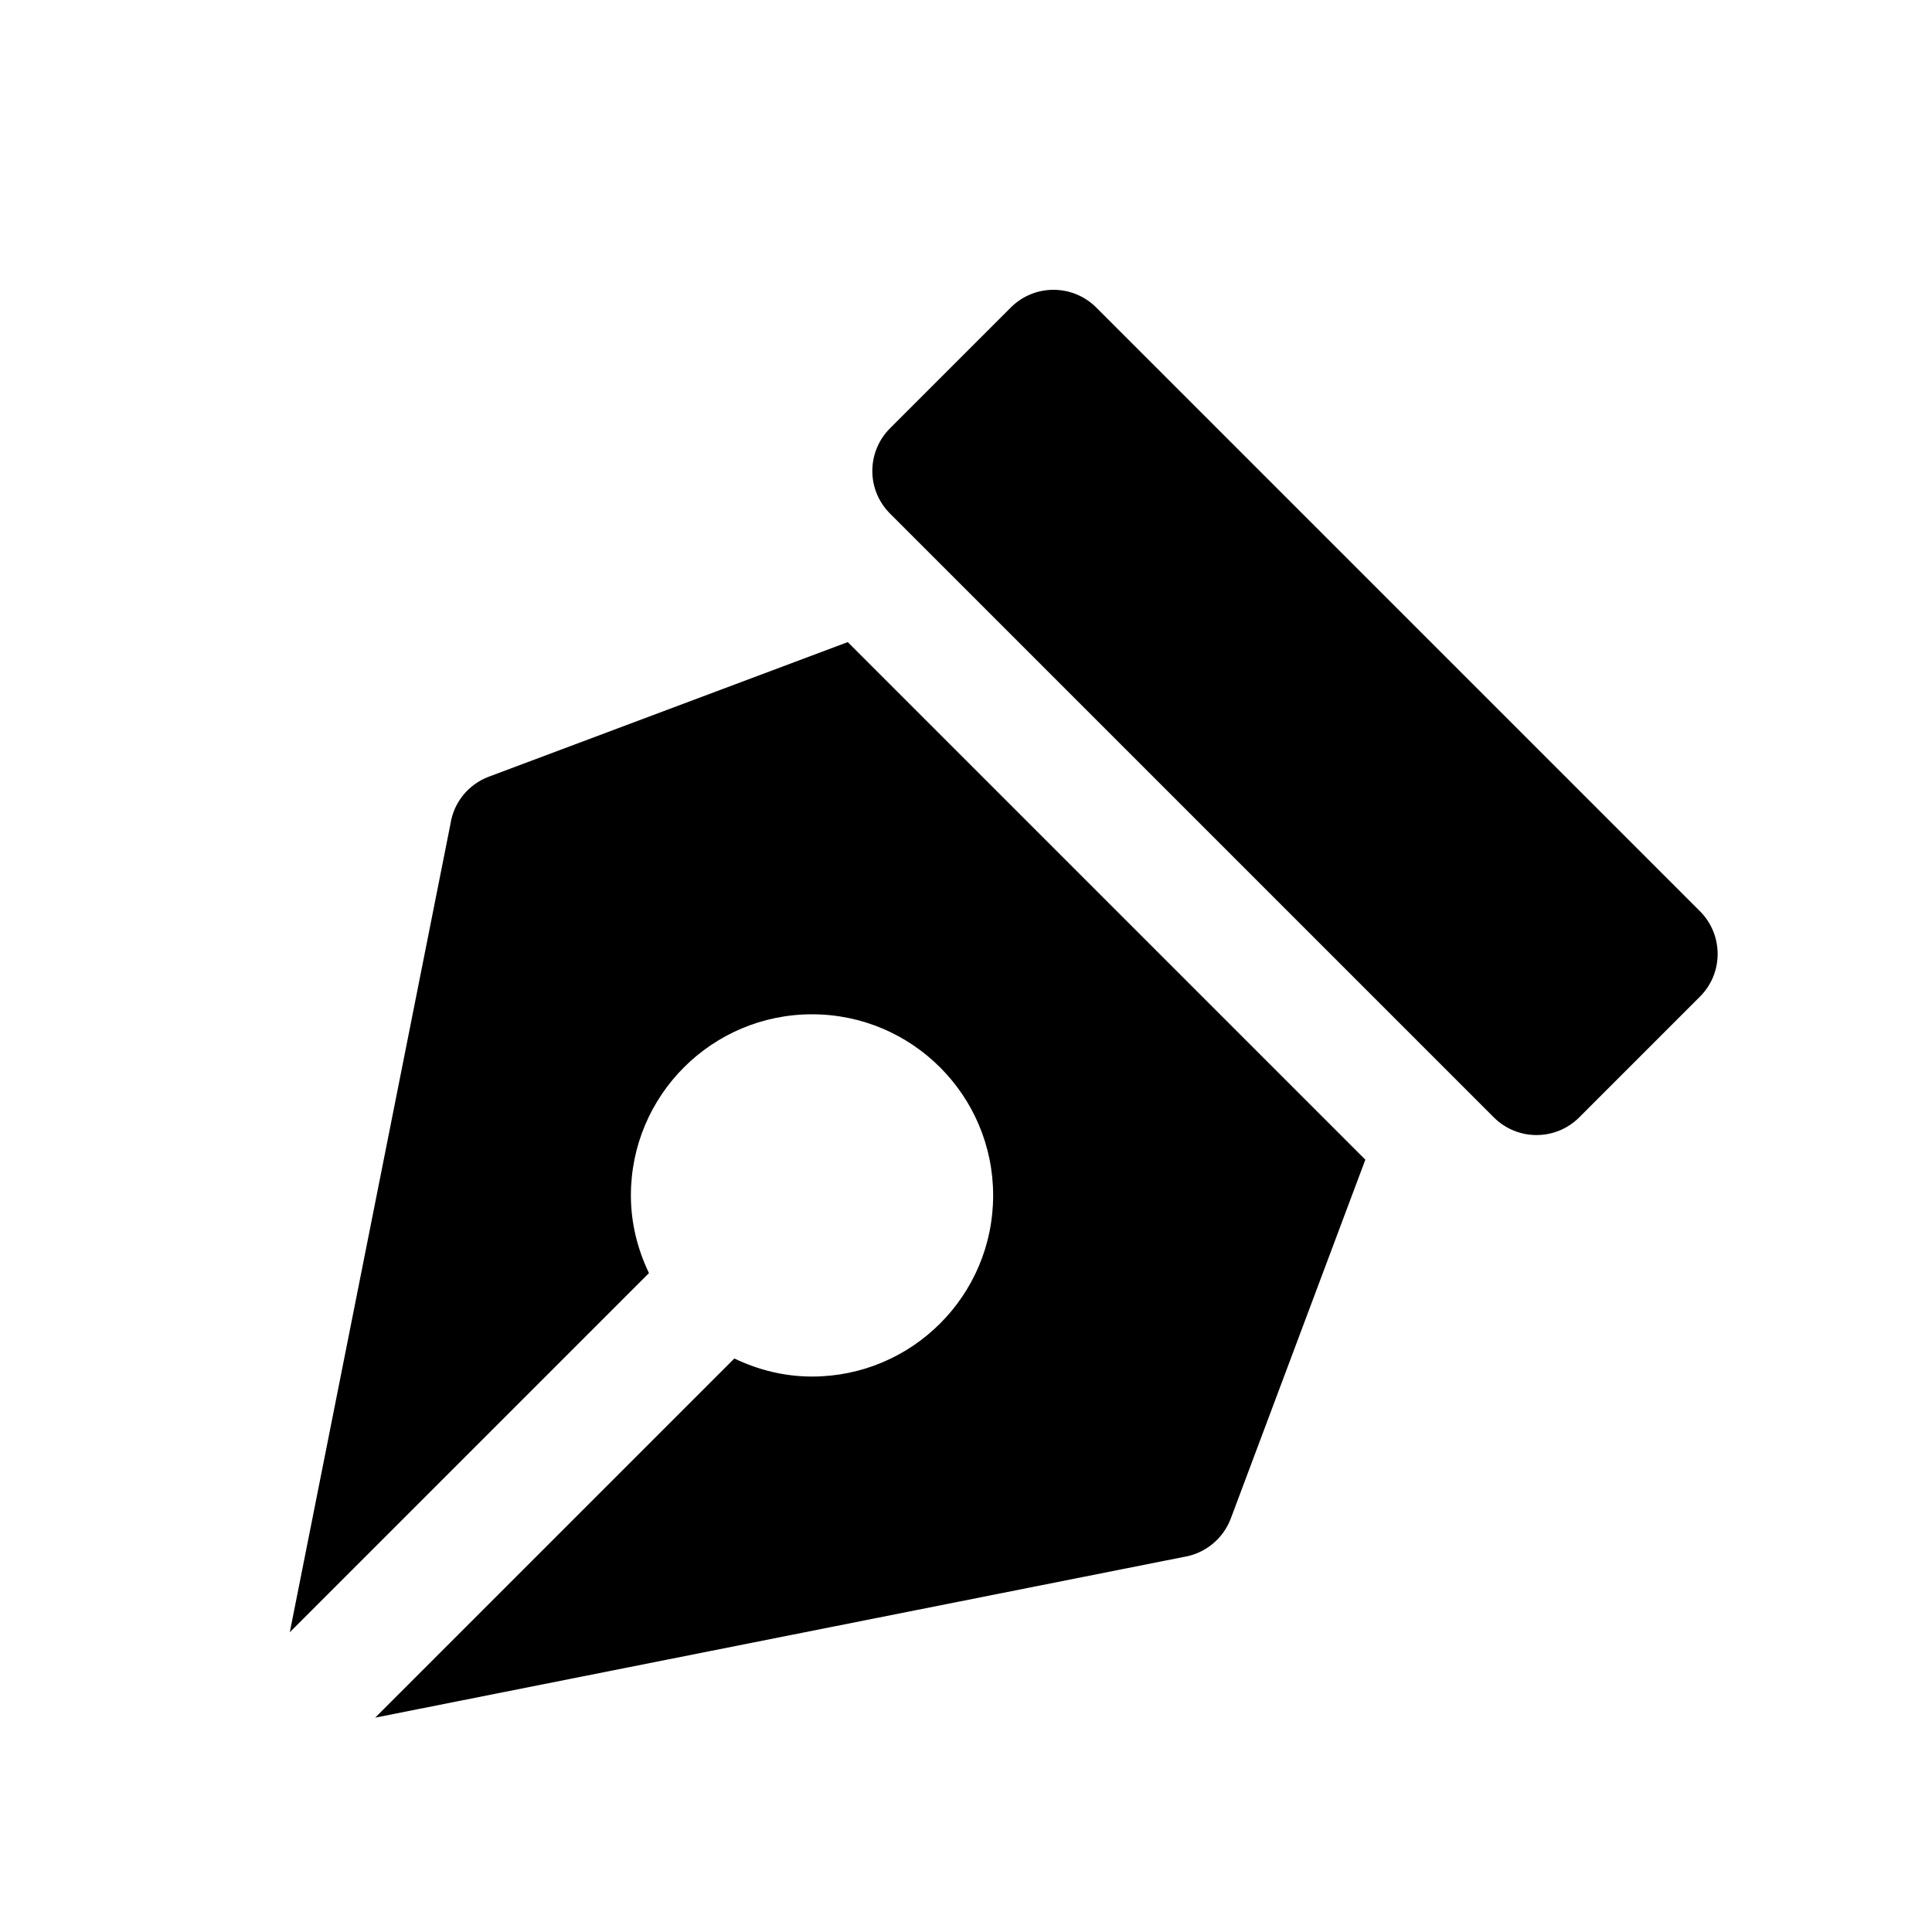
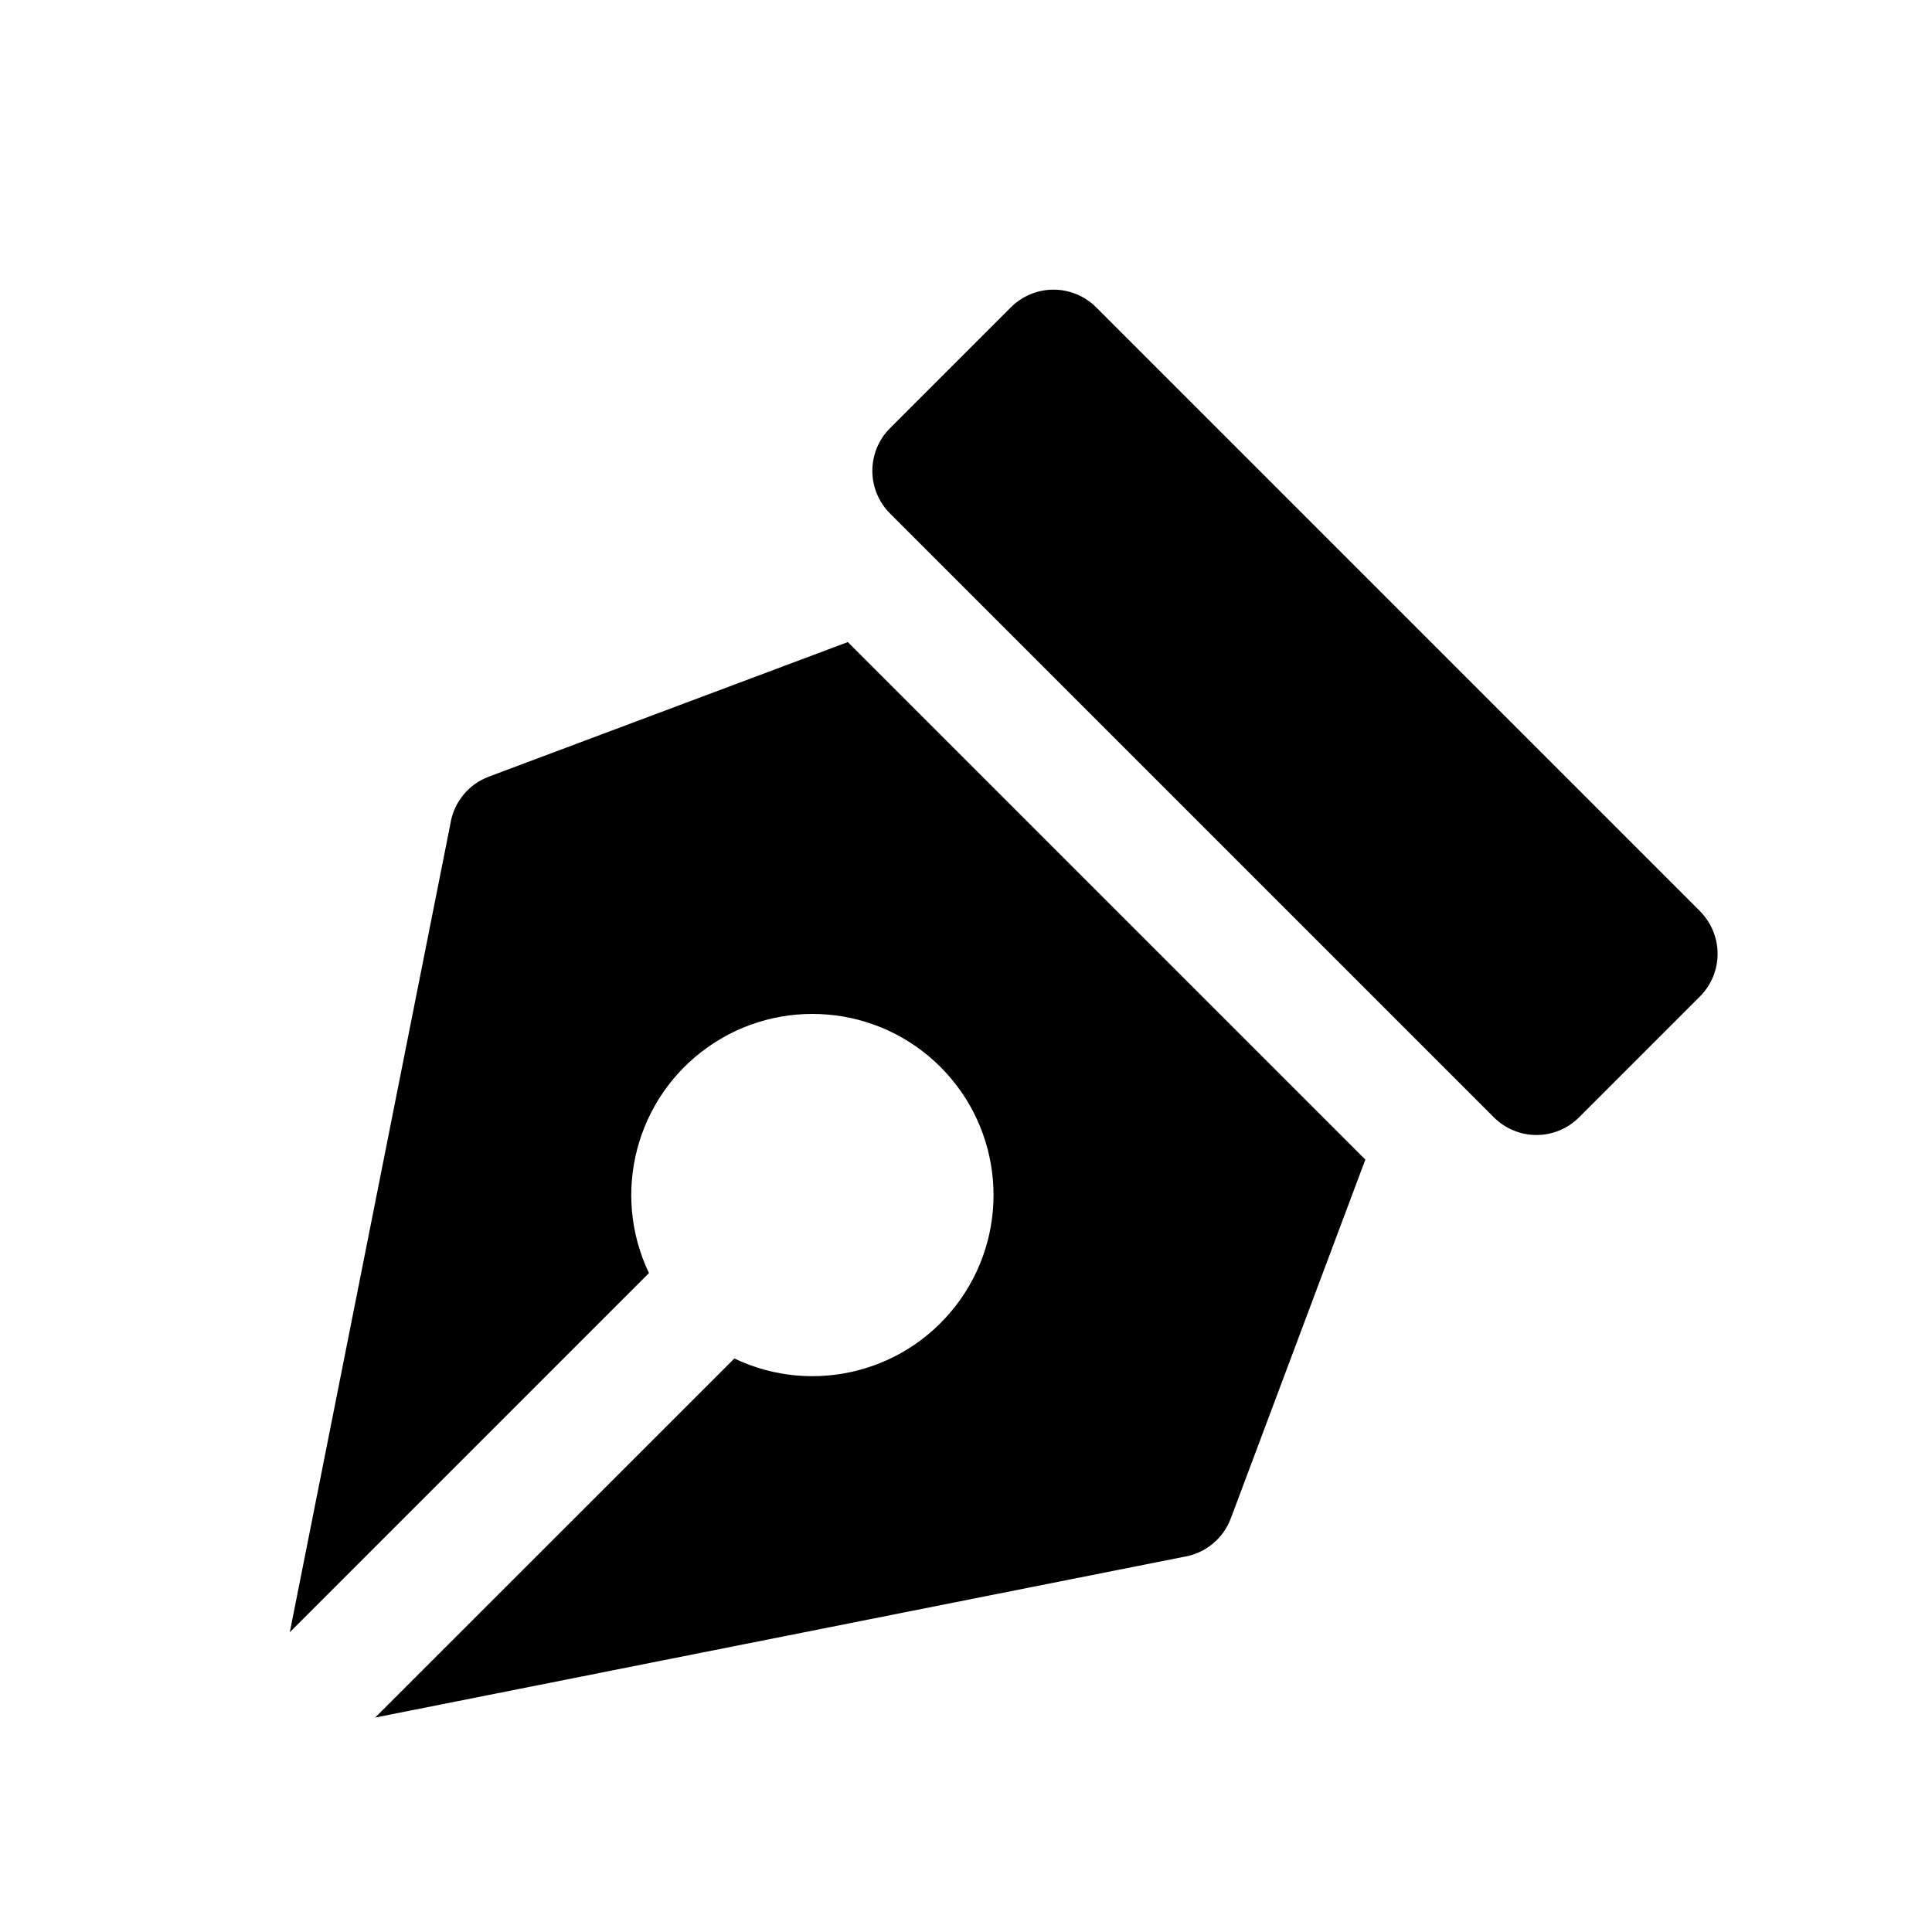
<svg xmlns="http://www.w3.org/2000/svg" viewBox="0 0 20 20">
-   <path fill="#000" fill-rule="evenodd" d="M8.776,6.647 L5.061,8.04 C4.849,8.119 4.697,8.306 4.663,8.53 L3,16.897 L6.718,13.179 C6.601,12.935 6.531,12.664 6.531,12.375 C6.531,11.34 7.37,10.5 8.406,10.5 C9.441,10.5 10.281,11.34 10.281,12.375 C10.281,13.411 9.441,14.25 8.406,14.25 C8.117,14.25 7.846,14.18 7.602,14.063 L3.884,17.781 L12.251,16.118 C12.474,16.083 12.661,15.931 12.741,15.72 L14.134,12.005 L8.776,6.647 L8.776,6.647 L8.776,6.647 Z M17.598,9.433 L11.348,3.183 C11.103,2.939 10.708,2.939 10.464,3.183 L9.214,4.433 C8.969,4.678 8.969,5.073 9.214,5.317 L15.464,11.567 C15.586,11.689 15.746,11.75 15.906,11.75 C16.066,11.75 16.226,11.689 16.348,11.567 L17.598,10.317 C17.842,10.073 17.842,9.678 17.598,9.433 L17.598,9.433 L17.598,9.433 Z" />
+   <path fill="#000" fill-rule="evenodd" d="M8.776 6.647L5.06 8.04a.625.625 0 0 0-.398.49L3 16.897l3.718-3.718a1.875 1.875 0 1 1 .884.884L3.884 17.78l8.367-1.663a.626.626 0 0 0 .49-.398l1.393-3.715-5.358-5.358m8.822 2.786l-6.25-6.25a.624.624 0 0 0-.884 0l-1.25 1.25a.624.624 0 0 0 0 .884l6.25 6.25a.623.623 0 0 0 .883 0l1.25-1.25a.624.624 0 0 0 0-.884" />
</svg>
